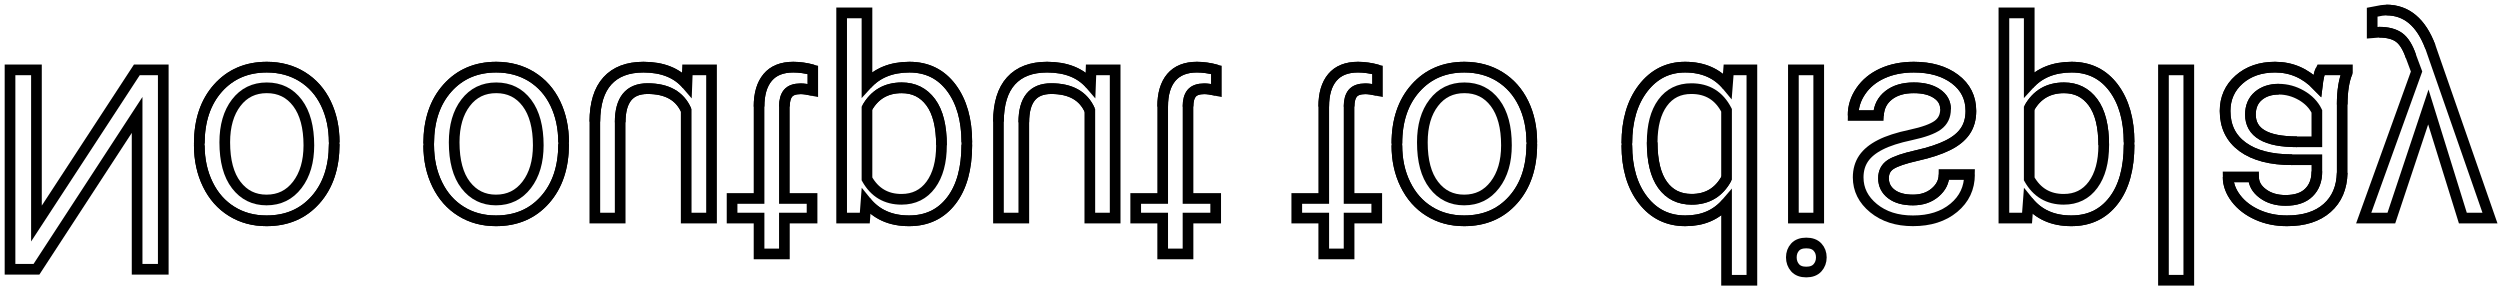
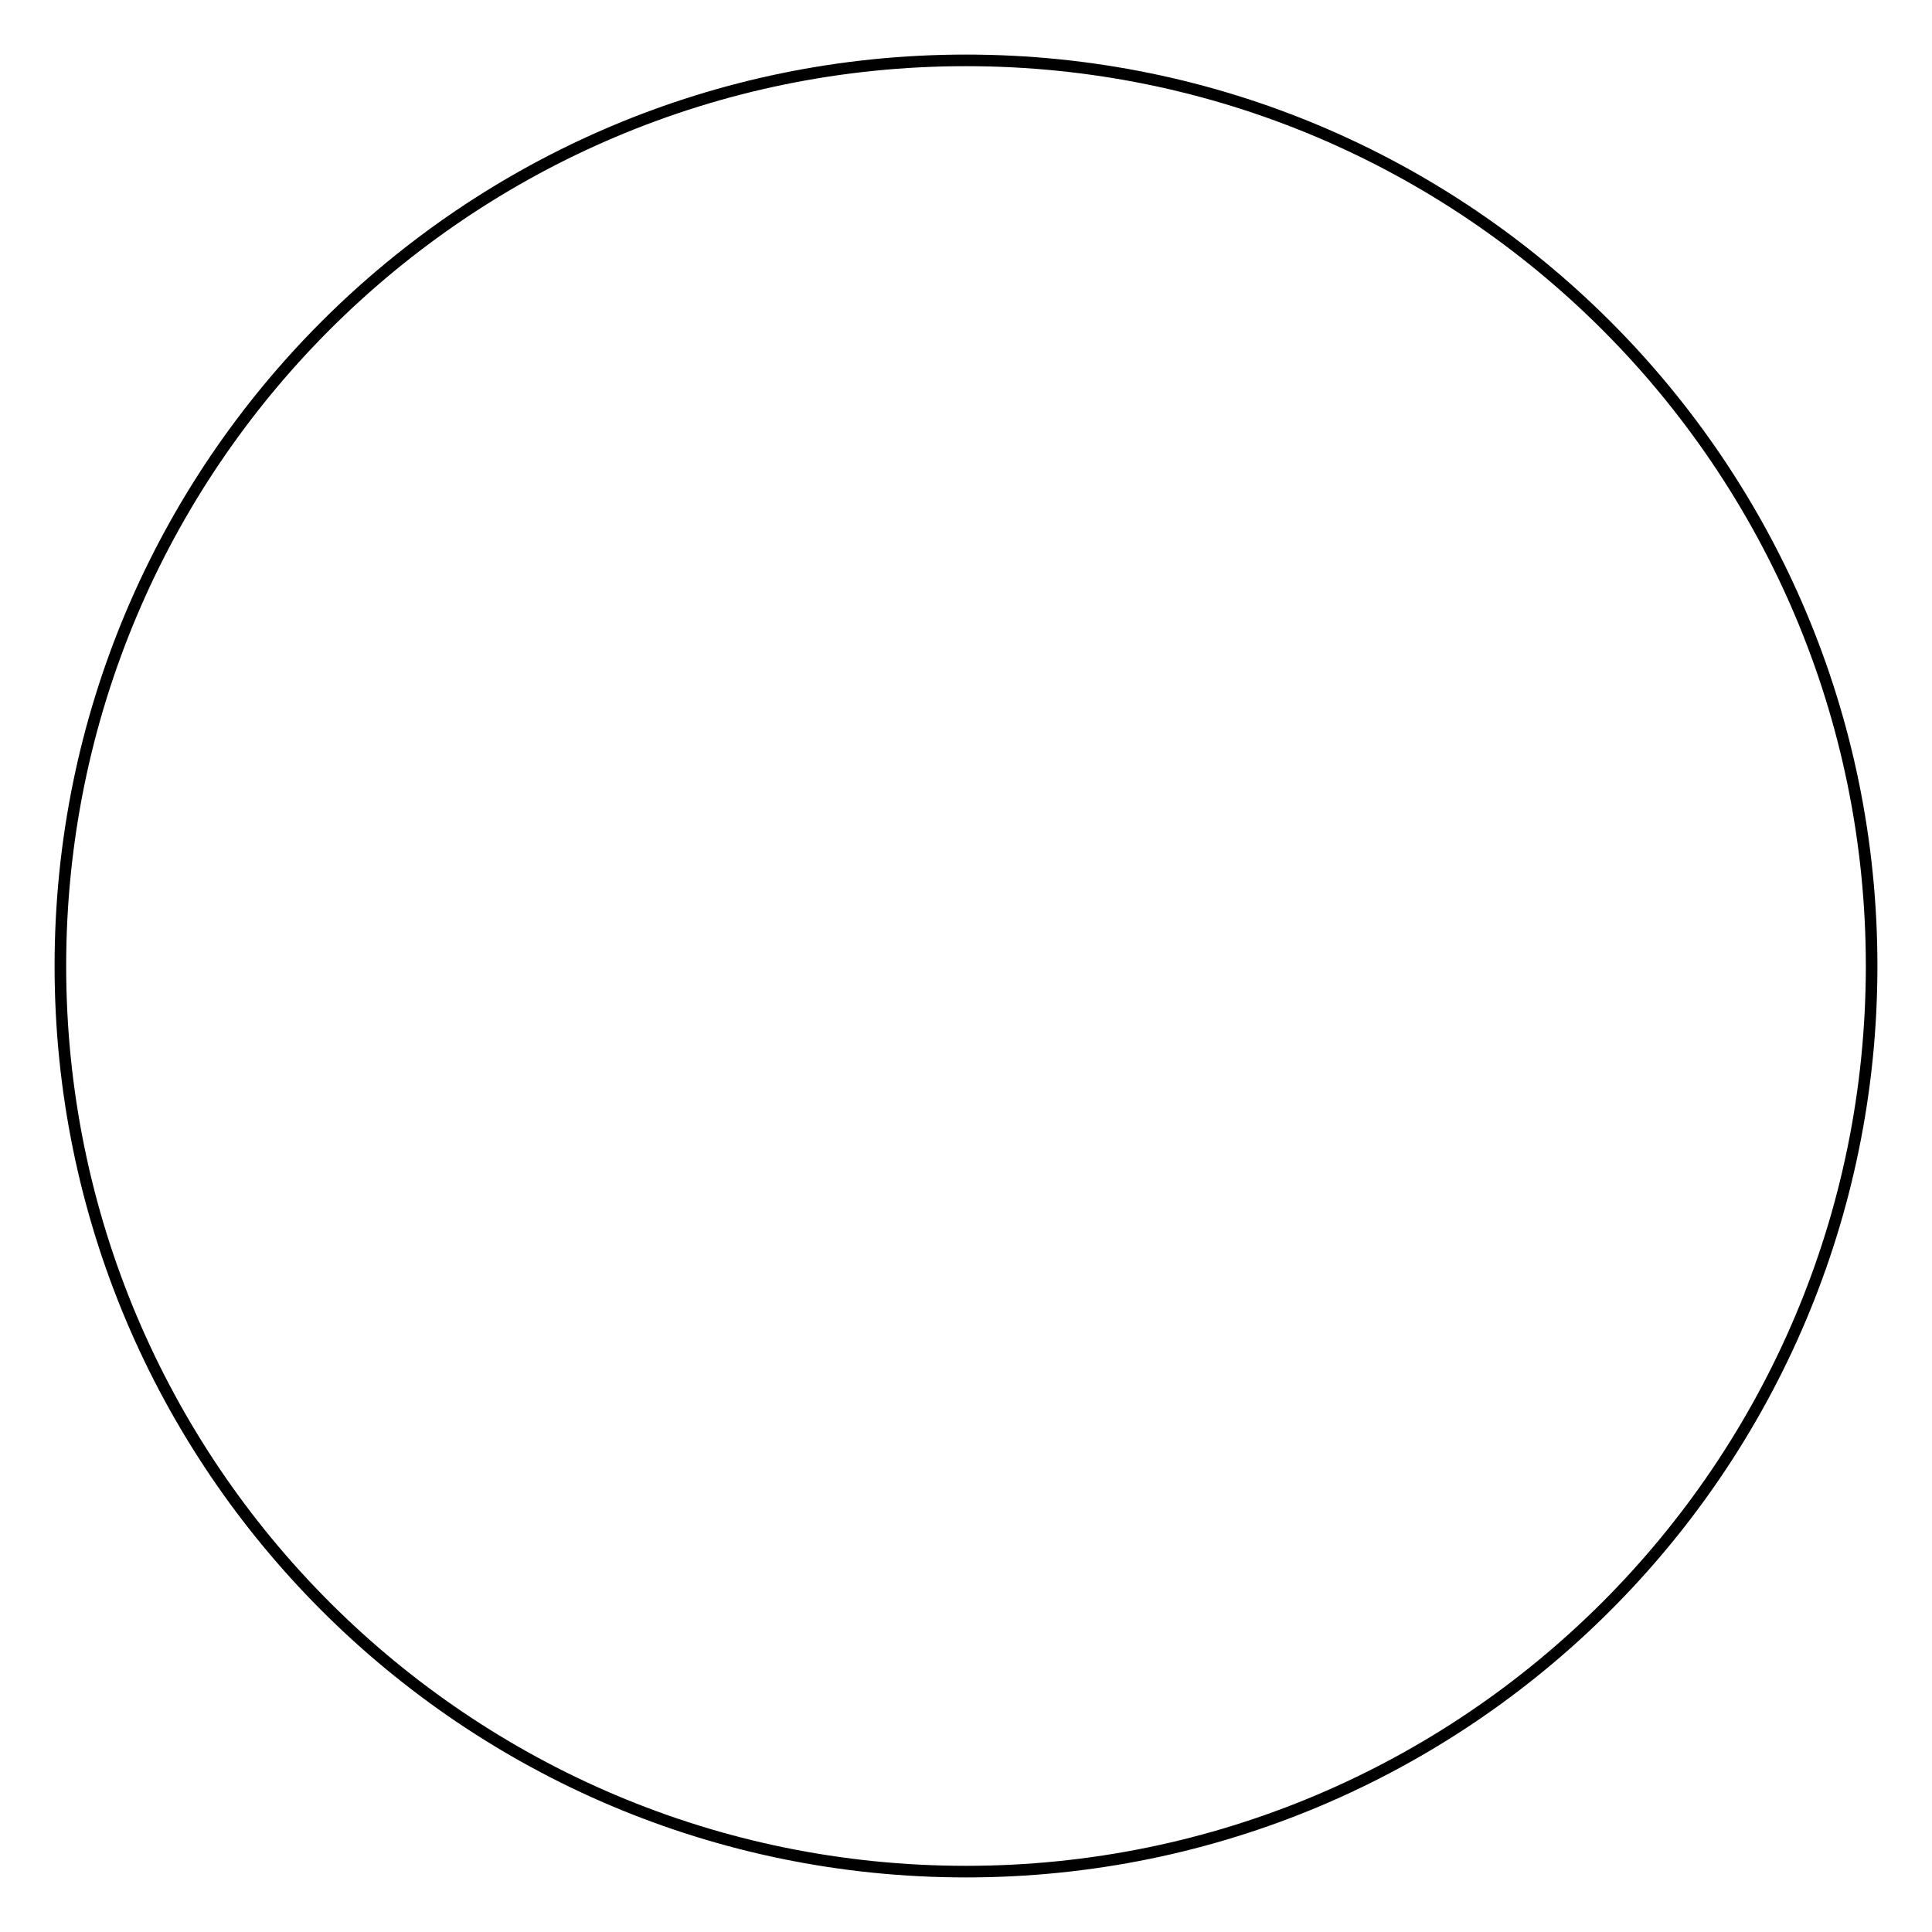
- <svg xmlns="http://www.w3.org/2000/svg" version="1.1" viewBox="1.311 -6.975 249.557 28.975" fill="none" stroke="black" stroke-width="0.6%" vector-effect="non-scaling-stroke">
-   <path d="M 17.609 19.906 L 17.609 0 L 14.971 0 L 4.949 15.34 L 4.949 0 L 2.311 0 L 2.311 19.906 L 4.949 19.906 L 14.998 4.498 L 14.998 19.906 L 17.609 19.906 Z" />
-   <path d="M 21.205 7.355 L 21.205 7.533 Q 21.21 9.71 22.06 11.443 Q 22.91 13.18 24.438 14.123 Q 25.96 15.07 27.918 15.066 Q 30.94 15.07 32.806 12.975 Q 34.67 10.88 34.672 7.41 L 34.672 7.232 Q 34.67 5.07 33.845 3.356 Q 33.02 1.64 31.479 0.684 Q 29.94 -0.27 27.945 -0.273 Q 24.94 -0.27 23.071 1.818 Q 21.21 3.91 21.205 7.355 Z" />
-   <path d="M 21.205 7.533 Q 21.21 9.71 22.06 11.443 Q 22.91 13.18 24.438 14.123 Q 25.96 15.07 27.918 15.066 Q 30.94 15.07 32.806 12.975 Q 34.67 10.88 34.672 7.41" />
-   <path d="M 34.672 7.232 Q 34.67 5.07 33.845 3.356 Q 33.02 1.64 31.479 0.684 Q 29.94 -0.27 27.945 -0.273 Q 24.94 -0.27 23.071 1.818 Q 21.21 3.91 21.205 7.355" />
-   <path d="M 23.748 7.232 Q 23.75 4.77 24.89 3.281 Q 26.03 1.79 27.945 1.791 Q 29.87 1.79 31.008 3.302 Q 32.14 4.81 32.143 7.533 Q 32.14 9.97 30.987 11.478 Q 29.83 12.99 27.918 12.988 Q 26.04 12.99 24.896 11.498 Q 23.75 10.01 23.748 7.232 Q 23.75 4.77 24.89 3.281 Q 26.03 1.79 27.945 1.791 Q 29.87 1.79 31.008 3.302 Q 32.14 4.81 32.143 7.533 Q 32.14 9.97 30.987 11.478 Q 29.83 12.99 27.918 12.988 Q 26.04 12.99 24.896 11.498 Q 23.75 10.01 23.748 7.232 Z" />
-   <path d="M 44.105 7.355 L 44.105 7.533 Q 44.11 9.71 44.96 11.443 Q 45.81 13.18 47.339 14.123 Q 48.86 15.07 50.818 15.066 Q 53.84 15.07 55.706 12.975 Q 57.57 10.88 57.572 7.41 L 57.572 7.232 Q 57.57 5.07 56.745 3.356 Q 55.92 1.64 54.38 0.684 Q 52.84 -0.27 50.846 -0.273 Q 47.84 -0.27 45.972 1.818 Q 44.11 3.91 44.105 7.355 Z" />
-   <path d="M 44.105 7.533 Q 44.11 9.71 44.96 11.443 Q 45.81 13.18 47.339 14.123 Q 48.86 15.07 50.818 15.066 Q 53.84 15.07 55.706 12.975 Q 57.57 10.88 57.572 7.41" />
-   <path d="M 57.572 7.232 Q 57.57 5.07 56.745 3.356 Q 55.92 1.64 54.38 0.684 Q 52.84 -0.27 50.846 -0.273 Q 47.84 -0.27 45.972 1.818 Q 44.11 3.91 44.105 7.355" />
-   <path d="M 46.648 7.232 Q 46.65 4.77 47.79 3.281 Q 48.93 1.79 50.846 1.791 Q 52.77 1.79 53.908 3.302 Q 55.04 4.81 55.043 7.533 Q 55.04 9.97 53.888 11.478 Q 52.73 12.99 50.818 12.988 Q 48.95 12.99 47.797 11.498 Q 46.65 10.01 46.648 7.232 Q 46.65 4.77 47.79 3.281 Q 48.93 1.79 50.846 1.791 Q 52.77 1.79 53.908 3.302 Q 55.04 4.81 55.043 7.533 Q 55.04 9.97 53.888 11.478 Q 52.73 12.99 50.818 12.988 Q 48.95 12.99 47.797 11.498 Q 46.65 10.01 46.648 7.232 Z" />
-   <path d="M 69.932 0 L 69.877 1.463 Q 68.4 -0.27 65.543 -0.273 Q 63.18 -0.27 61.94 1.101 Q 60.7 2.47 60.689 5.168 L 60.689 14.793 L 63.219 14.793 L 63.219 5.236 Q 63.22 1.87 65.953 1.873 Q 68.85 1.87 69.809 4.033 L 69.809 14.793 L 72.338 14.793 L 72.338 0 L 69.932 0 Z" />
-   <path d="M 69.877 1.463 Q 68.4 -0.27 65.543 -0.273 Q 63.18 -0.27 61.94 1.101 Q 60.7 2.47 60.689 5.168" />
-   <path d="M 63.219 5.236 Q 63.22 1.87 65.953 1.873 Q 68.85 1.87 69.809 4.033" />
-   <path d="M 77.082 18.375 L 79.611 18.375 L 79.611 14.793 L 82.373 14.793 L 82.373 12.838 L 79.611 12.838 L 79.611 3.664 Q 79.61 2.78 79.98 2.331 Q 80.35 1.89 81.238 1.887 Q 81.68 1.89 82.441 2.051 L 82.441 0 Q 81.44 -0.27 80.5 -0.273 Q 78.8 -0.27 77.943 0.752 Q 77.08 1.78 77.082 3.664 L 77.082 12.838 L 74.389 12.838 L 74.389 14.793 L 77.082 14.793 L 77.082 18.375 Z" />
-   <path d="M 79.611 3.664 Q 79.61 2.78 79.98 2.331 Q 80.35 1.89 81.238 1.887 Q 81.68 1.89 82.441 2.051" />
-   <path d="M 82.441 0 Q 81.44 -0.27 80.5 -0.273 Q 78.8 -0.27 77.943 0.752 Q 77.08 1.78 77.082 3.664" />
-   <path d="M 97.822 7.465 L 97.822 7.232 Q 97.82 3.86 96.277 1.791 Q 94.73 -0.27 92.094 -0.273 Q 89.4 -0.27 87.855 1.436 L 87.855 -5.688 L 85.326 -5.688 L 85.326 14.793 L 87.637 14.793 L 87.76 13.152 Q 89.3 15.07 92.053 15.066 Q 94.72 15.07 96.271 13.057 Q 97.82 11.05 97.822 7.465 Z" />
-   <path d="M 97.822 7.232 Q 97.82 3.86 96.277 1.791 Q 94.73 -0.27 92.094 -0.273 Q 89.4 -0.27 87.855 1.436" />
-   <path d="M 87.76 13.152 Q 89.3 15.07 92.053 15.066 Q 94.72 15.07 96.271 13.057 Q 97.82 11.05 97.822 7.465" />
-   <path d="M 95.293 7.52 Q 95.29 10.02 94.227 11.471 Q 93.16 12.92 91.301 12.92 Q 89 12.92 87.855 10.883 L 87.855 3.814 Q 88.99 1.79 91.328 1.791 Q 93.15 1.79 94.22 3.233 Q 95.29 4.68 95.293 7.52 Q 95.29 10.02 94.227 11.471 Q 93.16 12.92 91.301 12.92 Q 89 12.92 87.855 10.883" />
-   <path d="M 87.855 3.814 Q 88.99 1.79 91.328 1.791 Q 93.15 1.79 94.22 3.233 Q 95.29 4.68 95.293 7.52" />
-   <path d="M 110.223 0 L 110.168 1.463 Q 108.69 -0.27 105.834 -0.273 Q 103.47 -0.27 102.231 1.101 Q 100.99 2.47 100.98 5.168 L 100.98 14.793 L 103.51 14.793 L 103.51 5.236 Q 103.51 1.87 106.244 1.873 Q 109.14 1.87 110.1 4.033 L 110.1 14.793 L 112.629 14.793 L 112.629 0 L 110.223 0 Z" />
-   <path d="M 110.168 1.463 Q 108.69 -0.27 105.834 -0.273 Q 103.47 -0.27 102.231 1.101 Q 100.99 2.47 100.98 5.168" />
-   <path d="M 103.51 5.236 Q 103.51 1.87 106.244 1.873 Q 109.14 1.87 110.1 4.033" />
-   <path d="M 117.373 18.375 L 119.902 18.375 L 119.902 14.793 L 122.664 14.793 L 122.664 12.838 L 119.902 12.838 L 119.902 3.664 Q 119.9 2.78 120.271 2.331 Q 120.64 1.89 121.529 1.887 Q 121.97 1.89 122.732 2.051 L 122.732 0 Q 121.73 -0.27 120.791 -0.273 Q 119.1 -0.27 118.234 0.752 Q 117.37 1.78 117.373 3.664 L 117.373 12.838 L 114.68 12.838 L 114.68 14.793 L 117.373 14.793 L 117.373 18.375 Z" />
-   <path d="M 119.902 3.664 Q 119.9 2.78 120.271 2.331 Q 120.64 1.89 121.529 1.887 Q 121.97 1.89 122.732 2.051" />
-   <path d="M 122.732 0 Q 121.73 -0.27 120.791 -0.273 Q 119.1 -0.27 118.234 0.752 Q 117.37 1.78 117.373 3.664" />
-   <path d="M 133.451 18.375 L 135.98 18.375 L 135.98 14.793 L 138.742 14.793 L 138.742 12.838 L 135.98 12.838 L 135.98 3.664 Q 135.98 2.78 136.35 2.331 Q 136.72 1.89 137.607 1.887 Q 138.04 1.89 138.811 2.051 L 138.811 0 Q 137.81 -0.27 136.869 -0.273 Q 135.17 -0.27 134.312 0.752 Q 133.45 1.78 133.451 3.664 L 133.451 12.838 L 130.758 12.838 L 130.758 14.793 L 133.451 14.793 L 133.451 18.375 Z" />
-   <path d="M 135.98 3.664 Q 135.98 2.78 136.35 2.331 Q 136.72 1.89 137.607 1.887 Q 138.04 1.89 138.811 2.051" />
-   <path d="M 138.811 0 Q 137.81 -0.27 136.869 -0.273 Q 135.17 -0.27 134.312 0.752 Q 133.45 1.78 133.451 3.664" />
-   <path d="M 140.752 7.355 L 140.752 7.533 Q 140.75 9.71 141.606 11.443 Q 142.46 13.18 143.985 14.123 Q 145.51 15.07 147.465 15.066 Q 150.49 15.07 152.353 12.975 Q 154.22 10.88 154.219 7.41 L 154.219 7.232 Q 154.22 5.07 153.392 3.356 Q 152.56 1.64 151.026 0.684 Q 149.49 -0.27 147.492 -0.273 Q 144.48 -0.27 142.618 1.818 Q 140.75 3.91 140.752 7.355 Z" />
-   <path d="M 140.752 7.533 Q 140.75 9.71 141.606 11.443 Q 142.46 13.18 143.985 14.123 Q 145.51 15.07 147.465 15.066 Q 150.49 15.07 152.353 12.975 Q 154.22 10.88 154.219 7.41" />
-   <path d="M 154.219 7.232 Q 154.22 5.07 153.392 3.356 Q 152.56 1.64 151.026 0.684 Q 149.49 -0.27 147.492 -0.273 Q 144.48 -0.27 142.618 1.818 Q 140.75 3.91 140.752 7.355" />
-   <path d="M 143.295 7.232 Q 143.29 4.77 144.437 3.281 Q 145.58 1.79 147.492 1.791 Q 149.42 1.79 150.555 3.302 Q 151.69 4.81 151.689 7.533 Q 151.69 9.97 150.534 11.478 Q 149.38 12.99 147.465 12.988 Q 145.59 12.99 144.443 11.498 Q 143.29 10.01 143.295 7.232 Q 143.29 4.77 144.437 3.281 Q 145.58 1.79 147.492 1.791 Q 149.42 1.79 150.555 3.302 Q 151.69 4.81 151.689 7.533 Q 151.69 9.97 150.534 11.478 Q 149.38 12.99 147.465 12.988 Q 145.59 12.99 144.443 11.498 Q 143.29 10.01 143.295 7.232 Z" />
-   <path d="M 163.707 7.328 L 163.707 7.52 Q 163.71 10.92 165.32 12.995 Q 166.93 15.07 169.545 15.066 Q 172.14 15.07 173.66 13.289 L 173.66 21 L 176.189 21 L 176.189 0 L 173.865 0 L 173.742 1.586 Q 172.22 -0.27 169.518 -0.273 Q 166.95 -0.27 165.327 1.832 Q 163.71 3.94 163.707 7.328 Z" />
-   <path d="M 163.707 7.52 Q 163.71 10.92 165.32 12.995 Q 166.93 15.07 169.545 15.066 Q 172.14 15.07 173.66 13.289" />
-   <path d="M 173.742 1.586 Q 172.22 -0.27 169.518 -0.273 Q 166.95 -0.27 165.327 1.832 Q 163.71 3.94 163.707 7.328" />
-   <path d="M 166.236 7.232 Q 166.24 4.72 167.275 3.295 Q 168.31 1.87 170.146 1.873 Q 172.55 1.87 173.66 4.033 L 173.66 10.828 Q 172.53 12.92 170.174 12.92 Q 168.31 12.92 167.275 11.484 Q 166.24 10.05 166.236 7.232 Q 166.24 4.72 167.275 3.295 Q 168.31 1.87 170.146 1.873 Q 172.55 1.87 173.66 4.033" />
-   <path d="M 173.66 10.828 Q 172.53 12.92 170.174 12.92 Q 168.31 12.92 167.275 11.484 Q 166.24 10.05 166.236 7.232" />
-   <path d="M 182.861 14.793 L 182.861 0 L 180.332 0 L 180.332 14.793 L 182.861 14.793 Z" />
-   <path d="M 180.127 18.717 Q 180.13 19.33 180.503 19.756 Q 180.88 20.18 181.617 20.18 Q 182.36 20.18 182.738 19.756 Q 183.12 19.33 183.121 18.717 Q 183.12 18.1 182.738 17.691 Q 182.36 17.28 181.617 17.281 Q 180.88 17.28 180.503 17.691 Q 180.13 18.1 180.127 18.717 Q 180.13 19.33 180.503 19.756 Q 180.88 20.18 181.617 20.18 Q 182.36 20.18 182.738 19.756 Q 183.12 19.33 183.121 18.717 Q 183.12 18.1 182.738 17.691 Q 182.36 17.28 181.617 17.281 Q 180.88 17.28 180.503 17.691 Q 180.13 18.1 180.127 18.717 Z" />
-   <path d="M 195.521 3.924 Q 195.52 4.95 194.749 5.517 Q 193.98 6.08 192.056 6.494 Q 190.13 6.9 189.007 7.479 Q 187.88 8.05 187.339 8.846 Q 186.8 9.64 186.799 10.732 Q 186.8 12.55 188.337 13.809 Q 189.88 15.07 192.268 15.066 Q 194.78 15.07 196.349 13.768 Q 197.91 12.47 197.914 10.445 L 195.371 10.445 Q 195.37 11.48 194.489 12.236 Q 193.61 12.99 192.268 12.988 Q 190.89 12.99 190.107 12.387 Q 189.33 11.79 189.328 10.814 Q 189.33 9.9 190.053 9.434 Q 190.78 8.97 192.671 8.545 Q 194.56 8.12 195.74 7.533 Q 196.92 6.95 197.483 6.118 Q 198.05 5.29 198.051 4.102 Q 198.05 2.12 196.465 0.923 Q 194.88 -0.27 192.35 -0.273 Q 190.57 -0.27 189.205 0.355 Q 187.84 0.98 187.065 2.112 Q 186.29 3.24 186.293 4.553 L 188.822 4.553 Q 188.89 3.28 189.841 2.536 Q 190.79 1.79 192.35 1.791 Q 193.79 1.79 194.653 2.372 Q 195.52 2.95 195.521 3.924 Q 195.52 4.95 194.749 5.517 Q 193.98 6.08 192.056 6.494 Q 190.13 6.9 189.007 7.479 Q 187.88 8.05 187.339 8.846 Q 186.8 9.64 186.799 10.732 Q 186.8 12.55 188.337 13.809 Q 189.88 15.07 192.268 15.066 Q 194.78 15.07 196.349 13.768 Q 197.91 12.47 197.914 10.445" />
-   <path d="M 195.371 10.445 Q 195.37 11.48 194.489 12.236 Q 193.61 12.99 192.268 12.988 Q 190.89 12.99 190.107 12.387 Q 189.33 11.79 189.328 10.814 Q 189.33 9.9 190.053 9.434 Q 190.78 8.97 192.671 8.545 Q 194.56 8.12 195.74 7.533 Q 196.92 6.95 197.483 6.118 Q 198.05 5.29 198.051 4.102 Q 198.05 2.12 196.465 0.923 Q 194.88 -0.27 192.35 -0.273 Q 190.57 -0.27 189.205 0.355 Q 187.84 0.98 187.065 2.112 Q 186.29 3.24 186.293 4.553" />
-   <path d="M 188.822 4.553 Q 188.89 3.28 189.841 2.536 Q 190.79 1.79 192.35 1.791 Q 193.79 1.79 194.653 2.372 Q 195.52 2.95 195.521 3.924" />
-   <path d="M 213.842 7.465 L 213.842 7.232 Q 213.84 3.86 212.297 1.791 Q 210.75 -0.27 208.113 -0.273 Q 205.42 -0.27 203.875 1.436 L 203.875 -5.688 L 201.346 -5.688 L 201.346 14.793 L 203.656 14.793 L 203.779 13.152 Q 205.32 15.07 208.072 15.066 Q 210.74 15.07 212.29 13.057 Q 213.84 11.05 213.842 7.465 Z" />
-   <path d="M 213.842 7.232 Q 213.84 3.86 212.297 1.791 Q 210.75 -0.27 208.113 -0.273 Q 205.42 -0.27 203.875 1.436" />
-   <path d="M 203.779 13.152 Q 205.32 15.07 208.072 15.066 Q 210.74 15.07 212.29 13.057 Q 213.84 11.05 213.842 7.465" />
-   <path d="M 211.312 7.52 Q 211.31 10.02 210.246 11.471 Q 209.18 12.92 207.32 12.92 Q 205.02 12.92 203.875 10.883 L 203.875 3.814 Q 205.01 1.79 207.348 1.791 Q 209.17 1.79 210.239 3.233 Q 211.31 4.68 211.312 7.52 Q 211.31 10.02 210.246 11.471 Q 209.18 12.92 207.32 12.92 Q 205.02 12.92 203.875 10.883" />
-   <path d="M 203.875 3.814 Q 205.01 1.79 207.348 1.791 Q 209.17 1.79 210.239 3.233 Q 211.31 4.68 211.312 7.52" />
-   <path d="M 219.803 21 L 219.803 0 L 217.273 0 L 217.273 21 L 219.803 21 Z" />
-   <path d="M 235.635 0 L 232.982 0 Q 232.76 0.44 232.627 1.559 Q 230.86 -0.27 228.416 -0.273 Q 226.23 -0.27 224.827 0.964 Q 223.43 2.2 223.426 4.102 Q 223.43 6.41 225.183 7.69 Q 226.94 8.97 230.125 8.969 L 232.586 8.969 L 232.586 10.131 Q 232.59 11.46 231.793 12.243 Q 231 13.03 229.455 13.029 Q 228.1 13.03 227.186 12.346 Q 226.27 11.66 226.27 10.691 L 223.727 10.691 Q 223.73 11.8 224.513 12.831 Q 225.3 13.86 226.646 14.465 Q 227.99 15.07 229.605 15.066 Q 232.16 15.07 233.611 13.788 Q 235.06 12.51 235.115 10.268 L 235.115 3.459 Q 235.12 1.42 235.635 0.219 L 235.635 0 Z" />
-   <path d="M 232.982 0 Q 232.76 0.44 232.627 1.559 Q 230.86 -0.27 228.416 -0.273 Q 226.23 -0.27 224.827 0.964 Q 223.43 2.2 223.426 4.102 Q 223.43 6.41 225.183 7.69 Q 226.94 8.97 230.125 8.969" />
-   <path d="M 232.586 10.131 Q 232.59 11.46 231.793 12.243 Q 231 13.03 229.455 13.029 Q 228.1 13.03 227.186 12.346 Q 226.27 11.66 226.27 10.691" />
-   <path d="M 223.727 10.691 Q 223.73 11.8 224.513 12.831 Q 225.3 13.86 226.646 14.465 Q 227.99 15.07 229.605 15.066 Q 232.16 15.07 233.611 13.788 Q 235.06 12.51 235.115 10.268" />
-   <path d="M 235.115 3.459 Q 235.12 1.42 235.635 0.219" />
-   <path d="M 228.785 1.928 Q 229.97 1.93 231.041 2.543 Q 232.11 3.16 232.586 4.143 L 232.586 7.178 L 230.604 7.178 Q 225.96 7.18 225.955 4.457 Q 225.96 3.27 226.748 2.598 Q 227.54 1.93 228.785 1.928 Q 229.97 1.93 231.041 2.543 Q 232.11 3.16 232.586 4.143" />
-   <path d="M 230.604 7.178 Q 225.96 7.18 225.955 4.457 Q 225.96 3.27 226.748 2.598 Q 227.54 1.93 228.785 1.928" />
-   <path d="M 240.023 14.793 L 243.715 3.705 L 247.16 14.793 L 249.867 14.793 L 243.92 -2.283 Q 242.54 -5.97 239.531 -5.975 L 239.053 -5.934 L 238.109 -5.756 L 238.109 -3.705 L 238.793 -3.76 Q 240.08 -3.76 240.796 -3.24 Q 241.51 -2.72 241.979 -1.34 L 242.539 0.164 L 237.262 14.793 L 240.023 14.793 Z" />
-   <path d="M 243.92 -2.283 Q 242.54 -5.97 239.531 -5.975" />
-   <path d="M 238.793 -3.76 Q 240.08 -3.76 240.796 -3.24 Q 241.51 -2.72 241.979 -1.34" />
+ <svg xmlns="http://www.w3.org/2000/svg" version="1.1" viewBox="-16 -16 32 32" fill="none" stroke="black" stroke-width="0.6%" vector-effect="non-scaling-stroke">
+   <path d="M -15 0 A 15 15 0 0 0 15 0 A 15 15 0 0 0 -15 0 Z" />
</svg>
